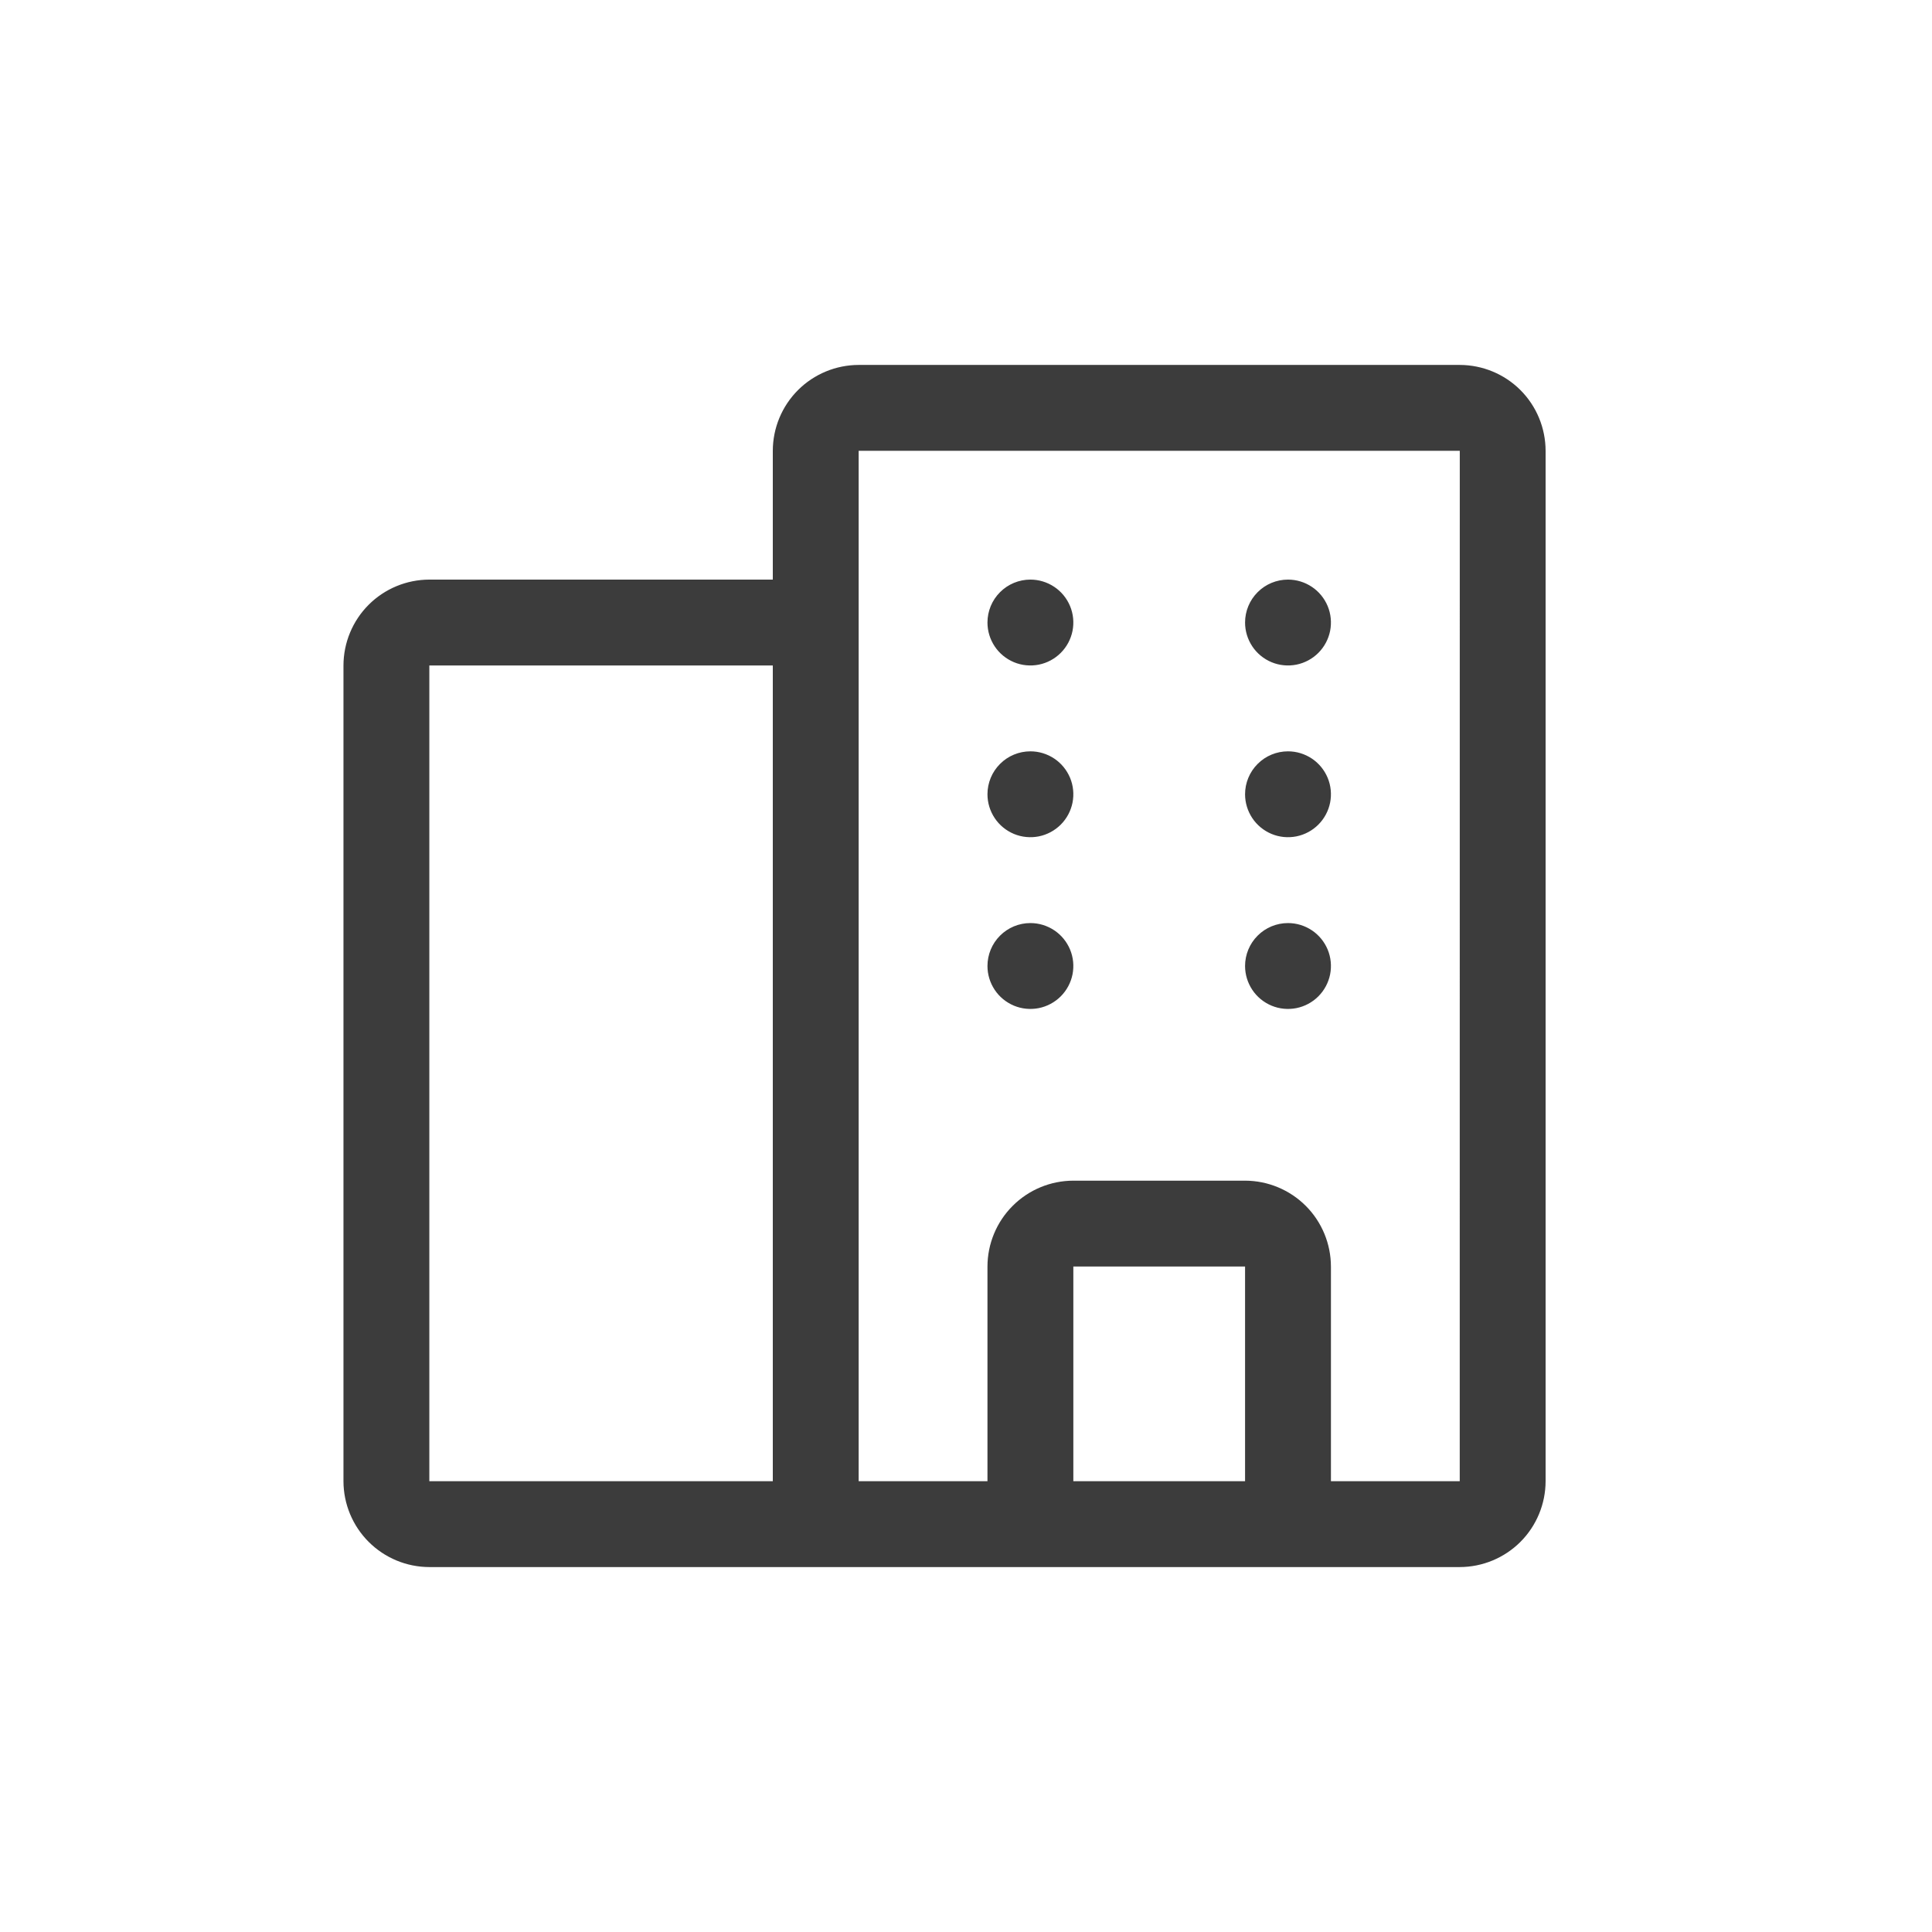
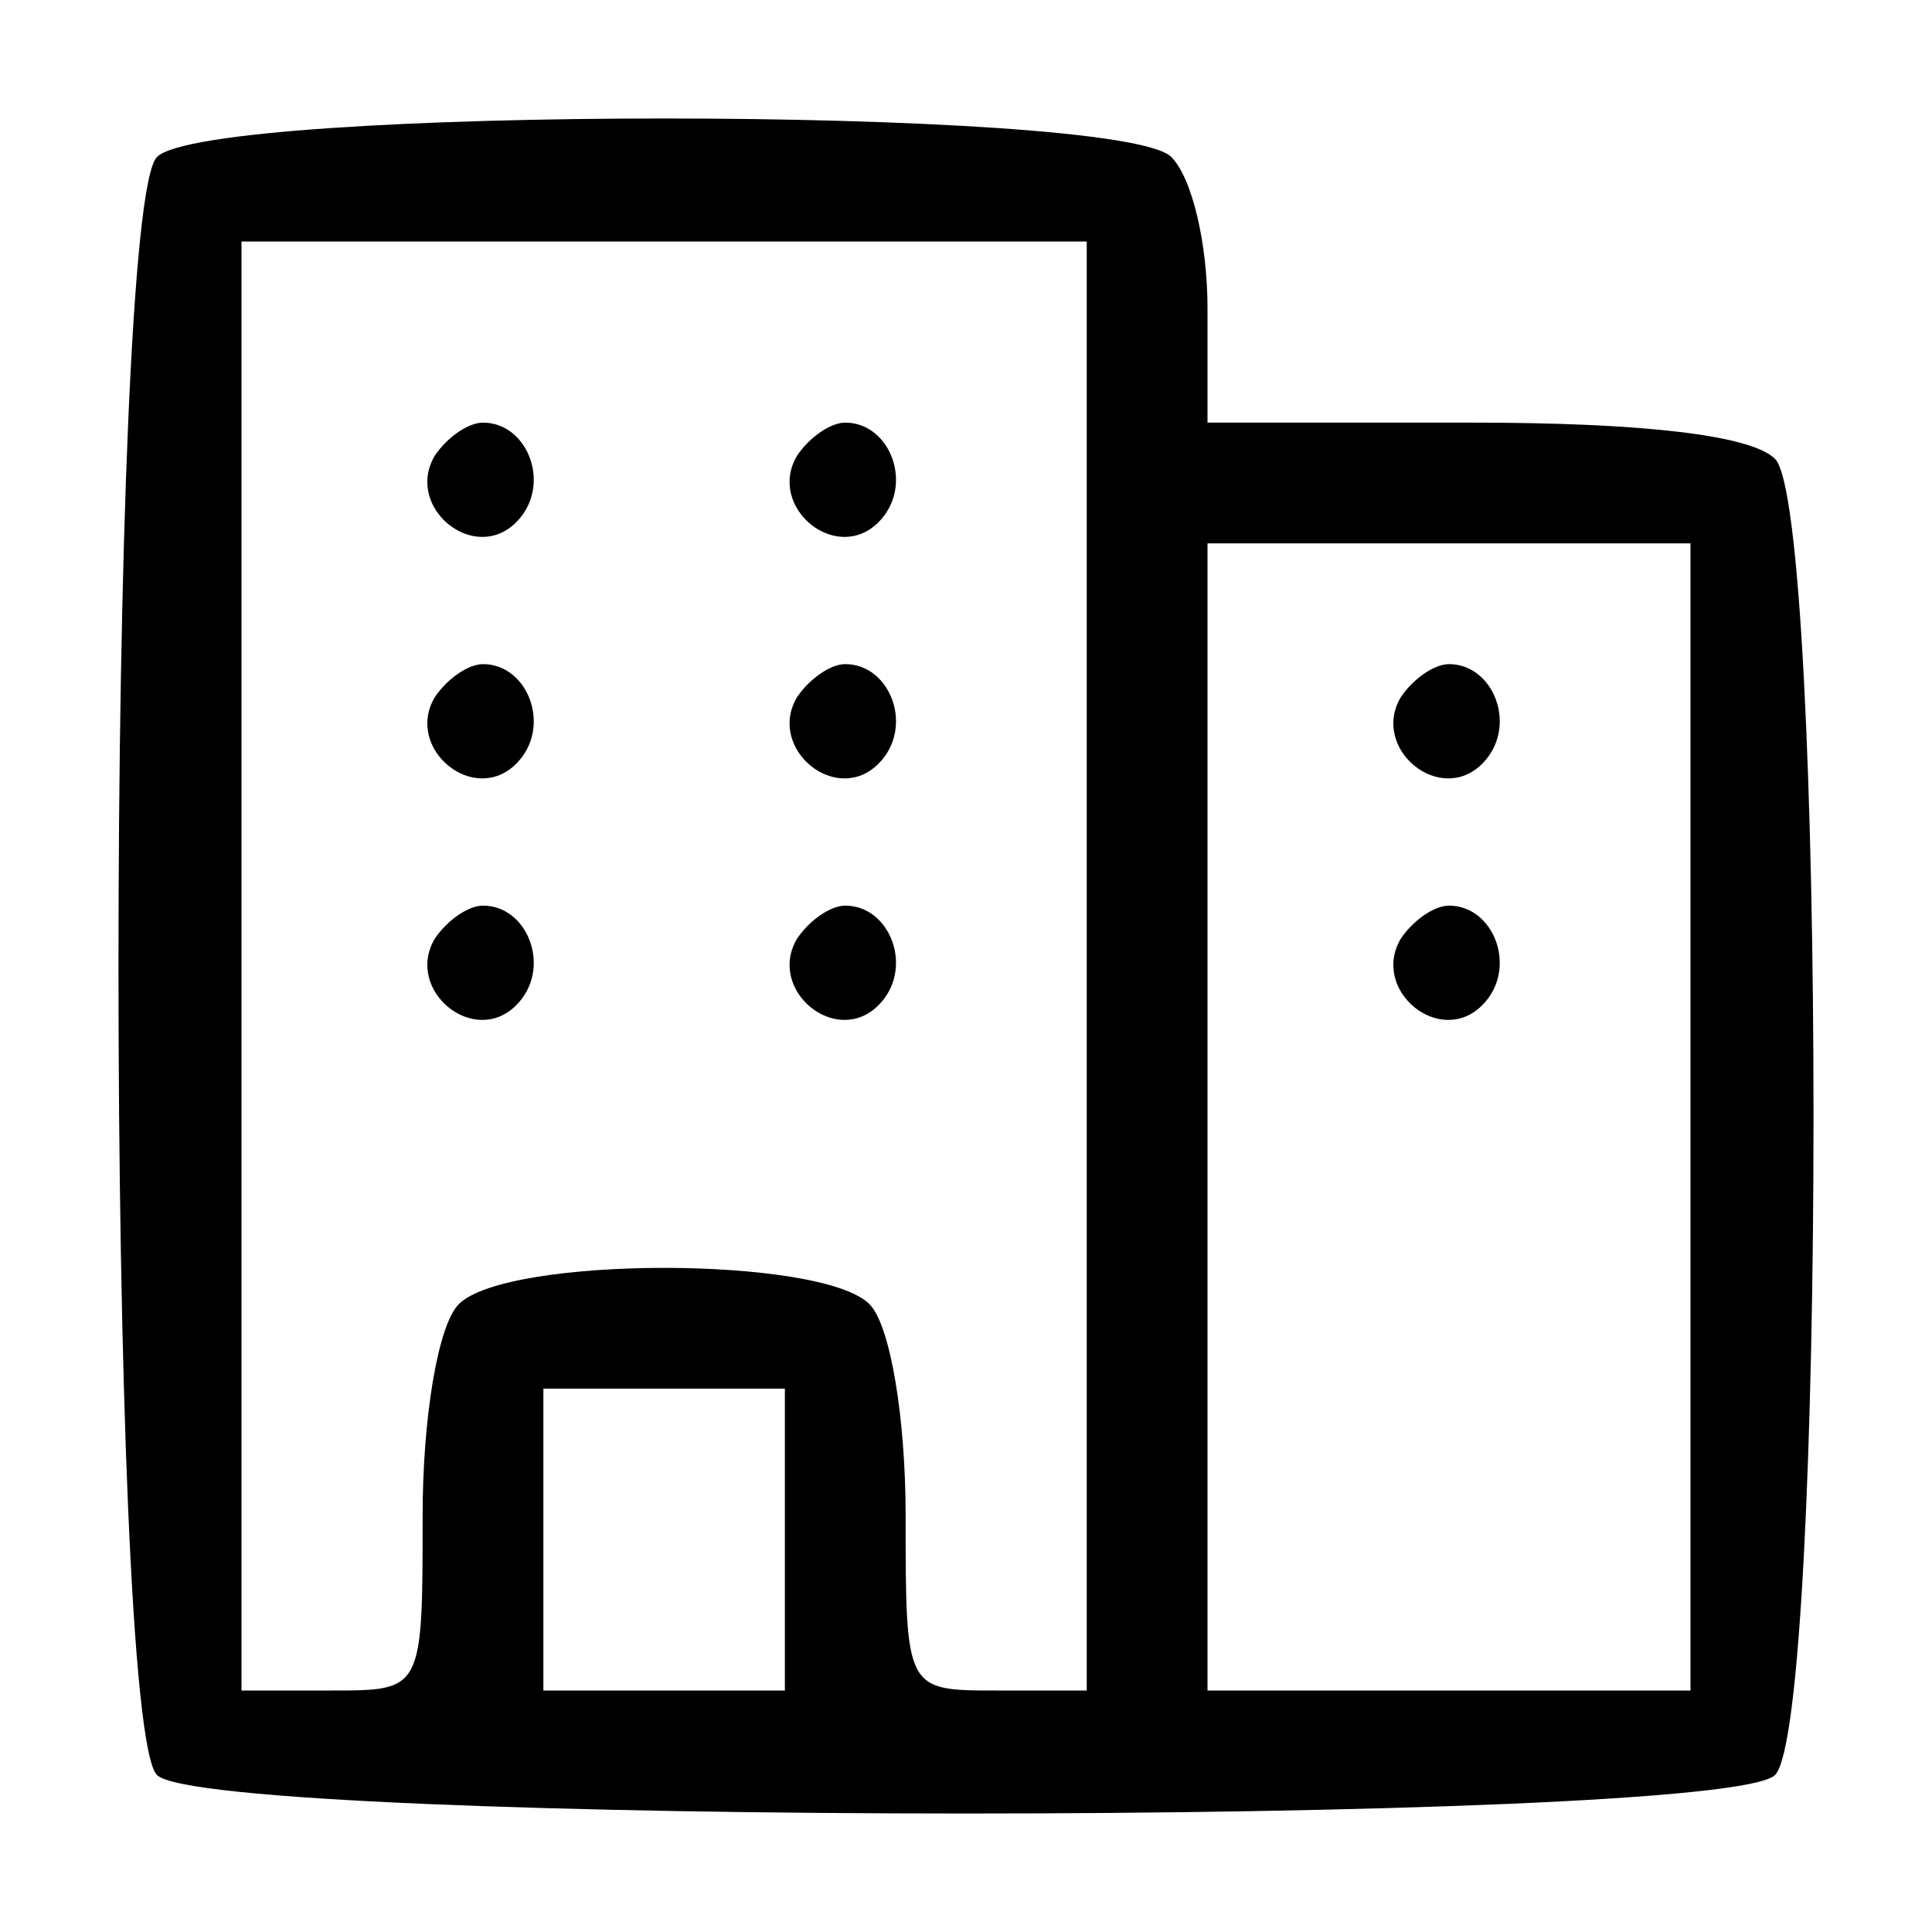
- <svg xmlns="http://www.w3.org/2000/svg" width="45" height="45" viewBox="0 0 45 45" fill="none">
-   <path d="M10 13.5H18V10.5C18.001 9.97 18.212 9.461 18.587 9.086C18.961 8.712 19.47 8.501 20 8.5H34C34.53 8.501 35.039 8.711 35.414 9.086C35.789 9.461 35.999 9.97 36 10.5V34.5C35.999 35.03 35.788 35.539 35.414 35.913C35.039 36.288 34.53 36.499 34 36.5H10C9.47 36.499 8.962 36.288 8.587 35.913C8.212 35.538 8.001 35.03 8 34.5V15.5C8.001 14.97 8.212 14.461 8.587 14.086C8.961 13.712 9.47 13.501 10 13.5ZM25 34.5H29V29.5H25V34.5ZM20 34.5H23V29.5C23.001 28.97 23.212 28.461 23.587 28.087C23.961 27.712 24.47 27.501 25 27.5H29C29.53 27.501 30.039 27.712 30.414 28.087C30.788 28.461 30.999 28.97 31 29.5V34.5H34L34.001 10.5H20V34.5ZM10 34.5H18V15.5H10V34.5ZM23 22.5C23 22.698 23.059 22.891 23.169 23.056C23.278 23.22 23.435 23.348 23.617 23.424C23.8 23.5 24.001 23.519 24.195 23.481C24.389 23.442 24.567 23.347 24.707 23.207C24.847 23.067 24.942 22.889 24.981 22.695C25.019 22.501 25 22.3 24.924 22.117C24.848 21.935 24.72 21.778 24.556 21.669C24.391 21.559 24.198 21.5 24 21.5C23.735 21.5 23.48 21.605 23.293 21.793C23.105 21.98 23 22.235 23 22.5ZM23 18.5C23 18.698 23.059 18.891 23.169 19.056C23.278 19.22 23.435 19.348 23.617 19.424C23.8 19.5 24.001 19.519 24.195 19.481C24.389 19.442 24.567 19.347 24.707 19.207C24.847 19.067 24.942 18.889 24.981 18.695C25.019 18.501 25 18.3 24.924 18.117C24.848 17.935 24.72 17.778 24.556 17.669C24.391 17.559 24.198 17.5 24 17.5C23.735 17.5 23.48 17.605 23.293 17.793C23.105 17.98 23 18.235 23 18.5ZM23 14.5C23 14.698 23.059 14.891 23.169 15.056C23.278 15.22 23.435 15.348 23.617 15.424C23.8 15.5 24.001 15.519 24.195 15.481C24.389 15.442 24.567 15.347 24.707 15.207C24.847 15.067 24.942 14.889 24.981 14.695C25.019 14.501 25 14.3 24.924 14.117C24.848 13.935 24.72 13.778 24.556 13.669C24.391 13.559 24.198 13.5 24 13.5C23.735 13.5 23.48 13.605 23.293 13.793C23.105 13.98 23 14.235 23 14.5ZM29 22.5C29 22.698 29.059 22.891 29.169 23.056C29.278 23.22 29.435 23.348 29.617 23.424C29.8 23.5 30.001 23.519 30.195 23.481C30.389 23.442 30.567 23.347 30.707 23.207C30.847 23.067 30.942 22.889 30.981 22.695C31.019 22.501 31 22.3 30.924 22.117C30.848 21.935 30.72 21.778 30.556 21.669C30.391 21.559 30.198 21.5 30 21.5C29.735 21.5 29.48 21.605 29.293 21.793C29.105 21.98 29 22.235 29 22.5ZM29 18.5C29 18.698 29.059 18.891 29.169 19.056C29.278 19.22 29.435 19.348 29.617 19.424C29.8 19.5 30.001 19.519 30.195 19.481C30.389 19.442 30.567 19.347 30.707 19.207C30.847 19.067 30.942 18.889 30.981 18.695C31.019 18.501 31 18.3 30.924 18.117C30.848 17.935 30.72 17.778 30.556 17.669C30.391 17.559 30.198 17.5 30 17.5C29.735 17.5 29.48 17.605 29.293 17.793C29.105 17.98 29 18.235 29 18.5ZM29 14.5C29 14.698 29.059 14.891 29.169 15.056C29.278 15.22 29.435 15.348 29.617 15.424C29.8 15.5 30.001 15.519 30.195 15.481C30.389 15.442 30.567 15.347 30.707 15.207C30.847 15.067 30.942 14.889 30.981 14.695C31.019 14.501 31 14.3 30.924 14.117C30.848 13.935 30.72 13.778 30.556 13.669C30.391 13.559 30.198 13.5 30 13.5C29.735 13.5 29.48 13.605 29.293 13.793C29.105 13.98 29 14.235 29 14.5Z" fill="#3C3C3C" />
+ <svg xmlns="http://www.w3.org/2000/svg" version="1.0" width="64pt" height="64pt" viewBox="0 0 64 64" preserveAspectRatio="xMidYMid meet">
+   <g transform="translate(0,64) scale(0.1,-0.1)" fill="#000000" stroke="none">
+     <path d="M52 588 c-17 -17 -17 -519 0 -536 17 -17 519 -17 536 0 17 17 17 419 0 436 -8 8 -45 12 -100 12 l-88 0 0 38 c0 21 -5 43 -12 50 -17 17 -319 17 -336 0z m308 -268 l0 -240 -30 0 c-30 0 -30 0 -30 58 0 32 -5 63 -12 70 -16 16 -120 16 -136 0 -7 -7 -12 -38 -12 -70 0 -58 0 -58 -30 -58 l-30 0 0 240 0 240 140 0 140 0 0 -240z m200 -50 l0 -190 -80 0 -80 0 0 190 0 190 80 0 80 0 0 -190z m-300 -140 l0 -50 -40 0 -40 0 0 50 0 50 40 0 40 0 0 -50z" />
+     <path d="M144 489 c-10 -17 13 -36 27 -22 12 12 4 33 -11 33 -5 0 -12 -5 -16 -11z" />
+     <path d="M264 489 c-10 -17 13 -36 27 -22 12 12 4 33 -11 33 -5 0 -12 -5 -16 -11z" />
+     <path d="M144 409 c-10 -17 13 -36 27 -22 12 12 4 33 -11 33 -5 0 -12 -5 -16 -11z" />
+     <path d="M264 409 c-10 -17 13 -36 27 -22 12 12 4 33 -11 33 -5 0 -12 -5 -16 -11z" />
+     <path d="M144 329 c-10 -17 13 -36 27 -22 12 12 4 33 -11 33 -5 0 -12 -5 -16 -11z" />
+     <path d="M264 329 c-10 -17 13 -36 27 -22 12 12 4 33 -11 33 -5 0 -12 -5 -16 -11z" />
+     <path d="M464 409 c-10 -17 13 -36 27 -22 12 12 4 33 -11 33 -5 0 -12 -5 -16 -11z" />
+     <path d="M464 329 c-10 -17 13 -36 27 -22 12 12 4 33 -11 33 -5 0 -12 -5 -16 -11z" />
+   </g>
</svg>
